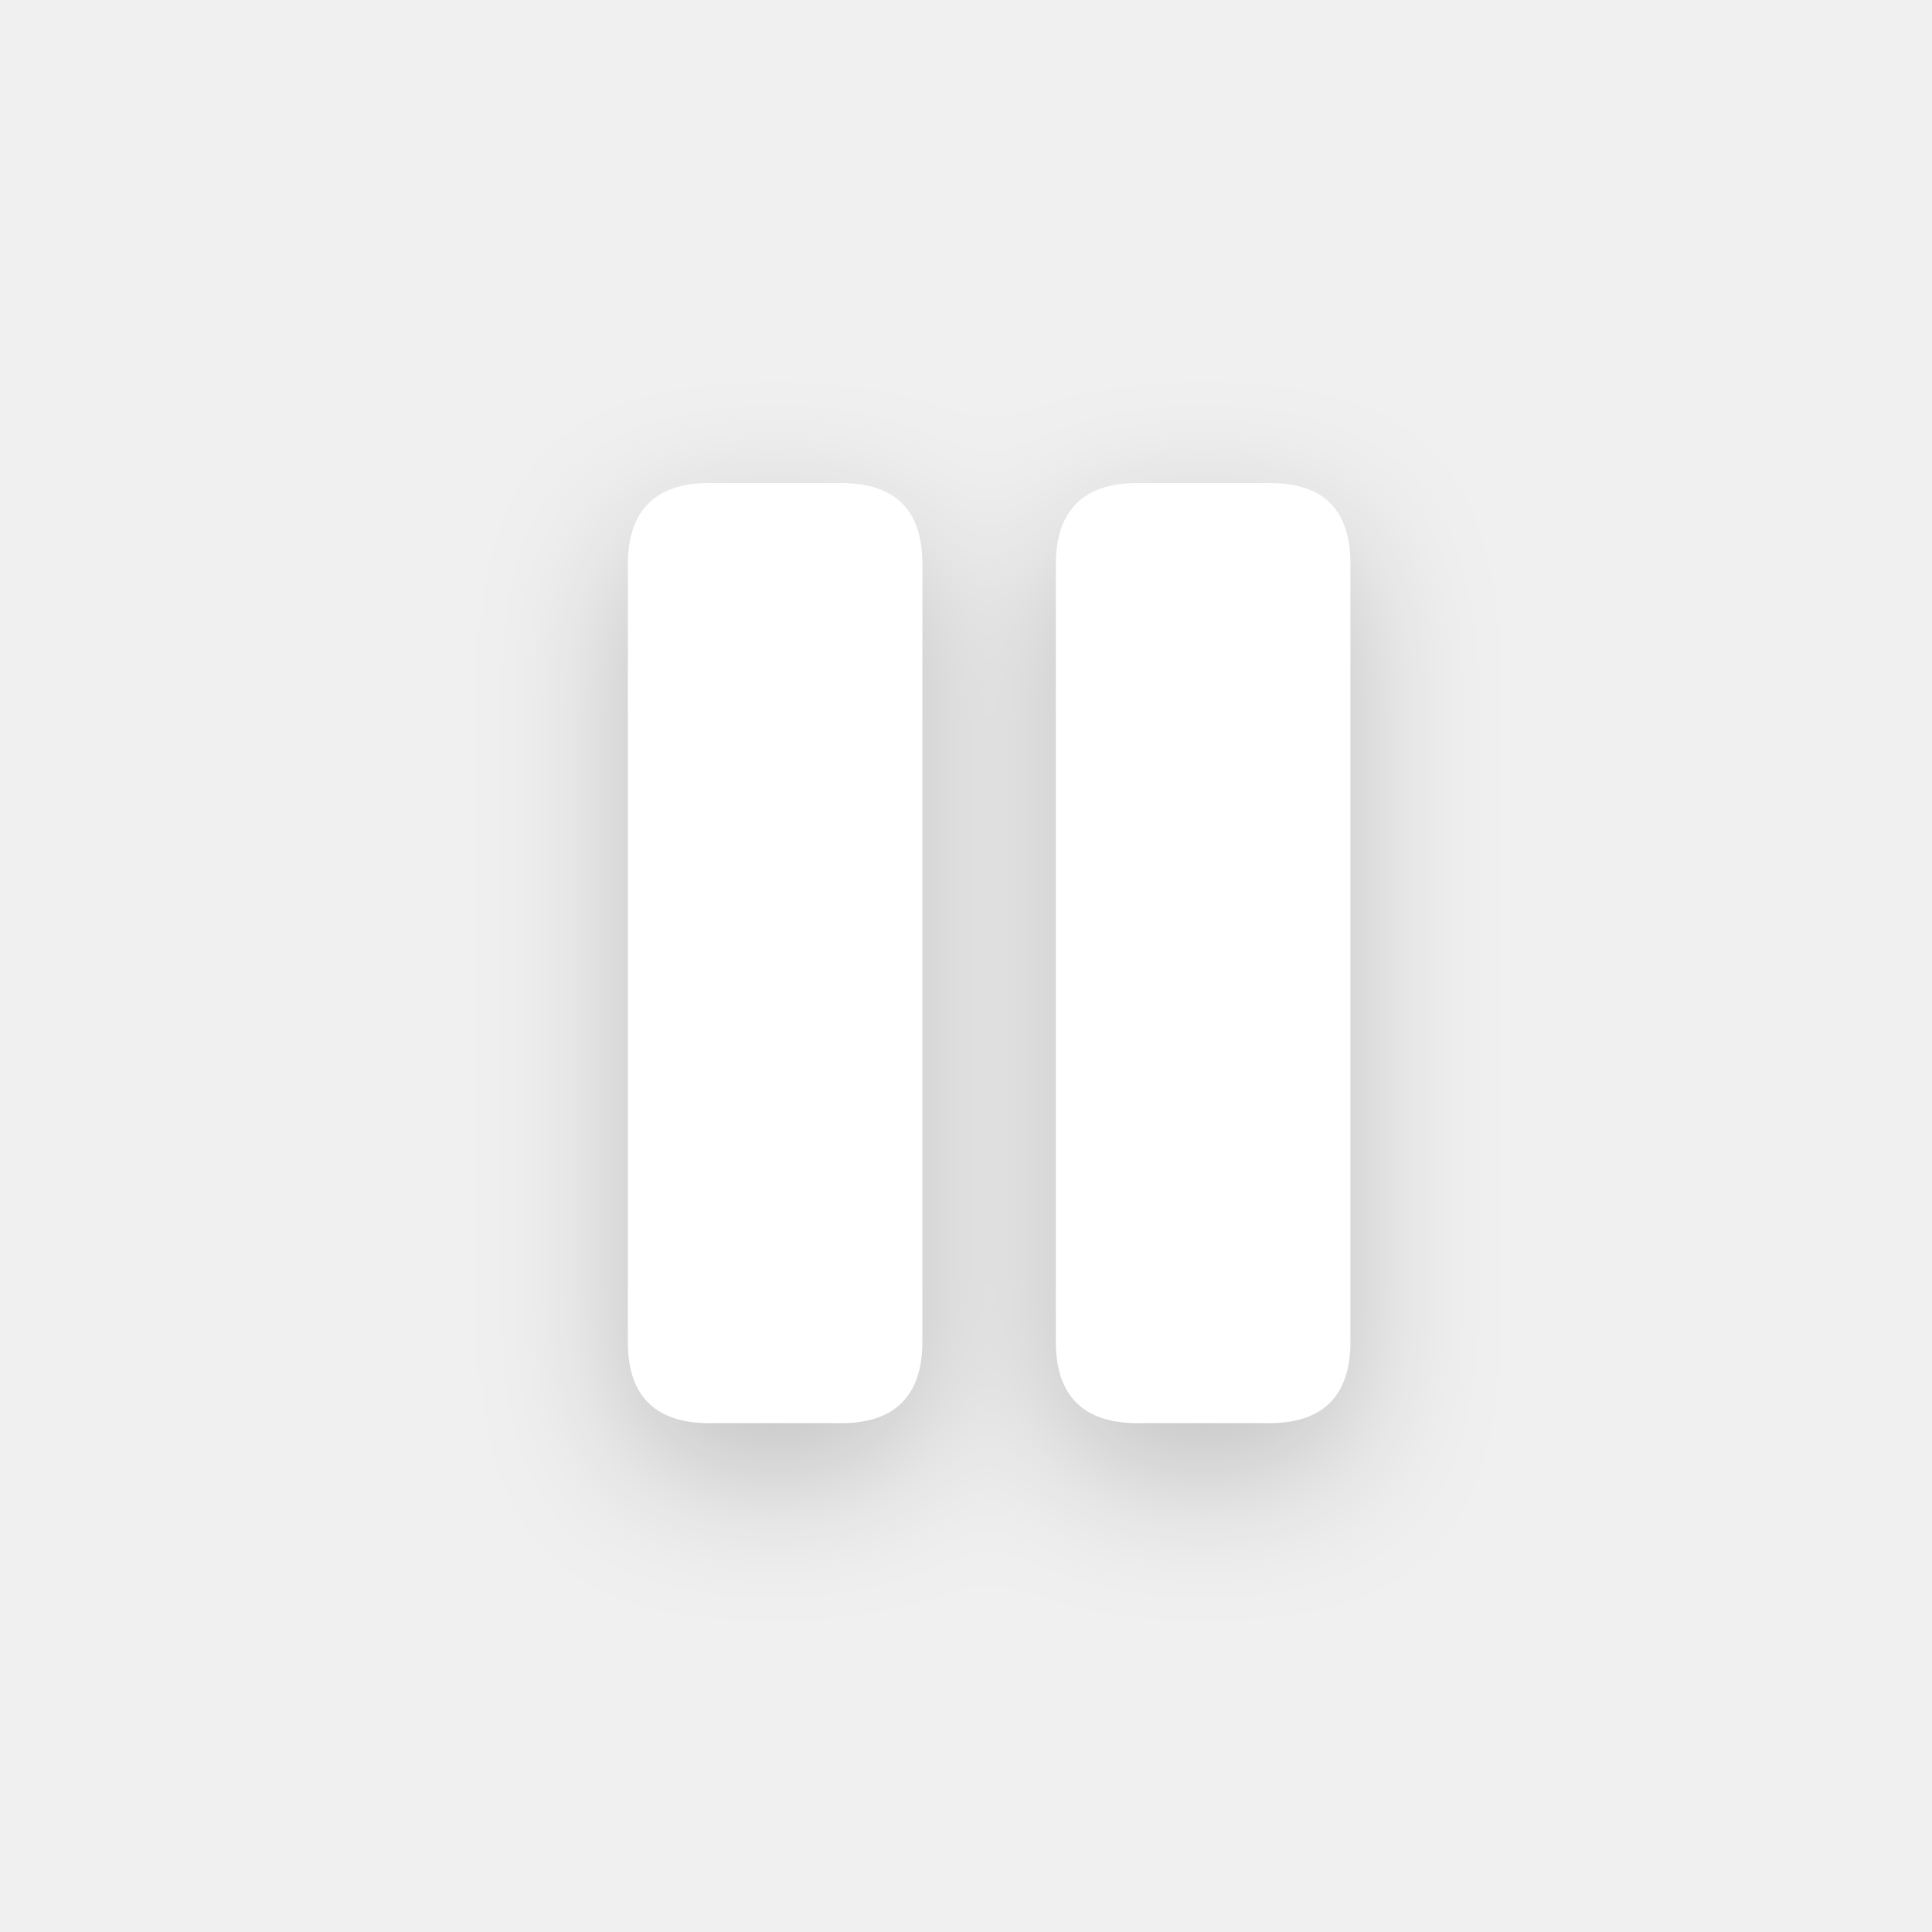
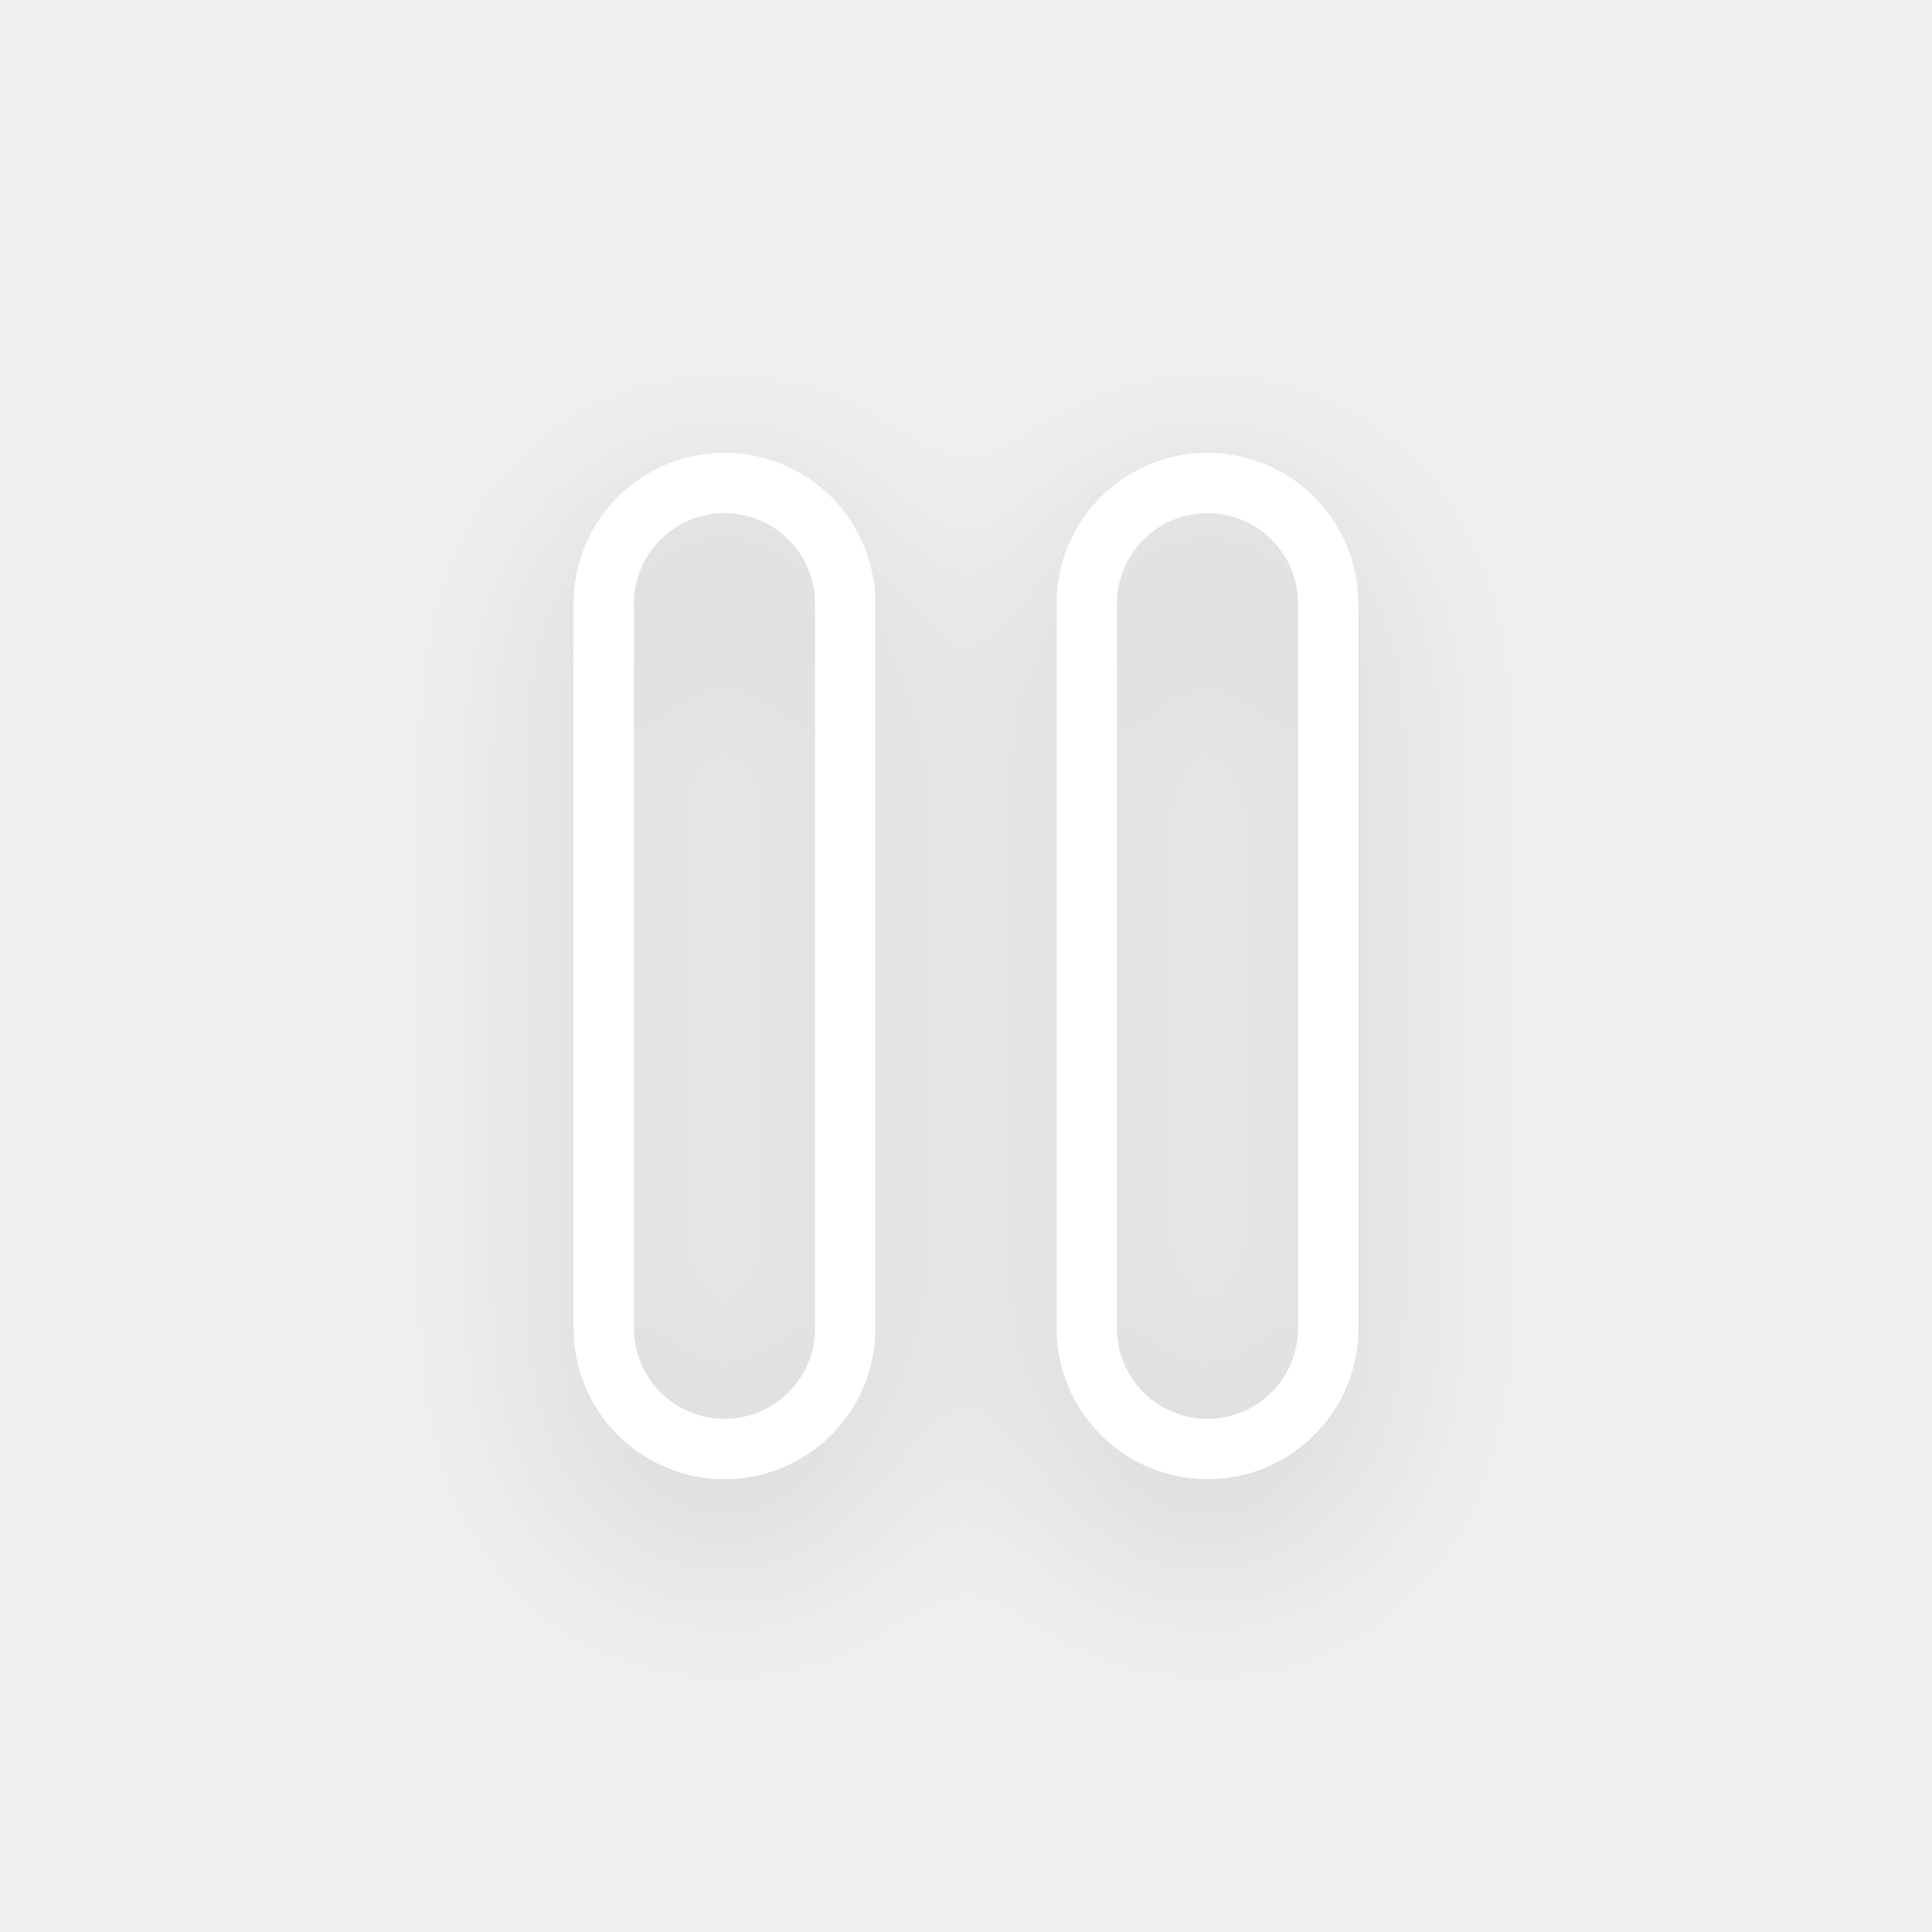
- <svg xmlns="http://www.w3.org/2000/svg" width="40" height="40" viewBox="0 0 40 40" fill="none">
-   <g filter="url(#filter0_bd_718_13646)">
-     <path d="M14.675 29.465H17.425C18.524 29.465 19.097 28.892 19.097 27.783V11.672C19.097 10.545 18.524 10.008 17.425 10H14.675C13.575 10 13 10.573 13 11.672V27.783C12.994 28.892 13.566 29.465 14.675 29.465ZM23.544 29.465H26.285C27.394 29.465 27.959 28.892 27.959 27.783V11.672C27.959 10.545 27.394 10 26.285 10H23.544C22.435 10 21.86 10.573 21.86 11.672V27.783C21.86 28.892 22.429 29.465 23.544 29.465Z" fill="white" />
+ <svg xmlns="http://www.w3.org/2000/svg" width="32" height="32" viewBox="0 0 32 32" fill="none">
+   <g filter="url(#filter0_bd_761_16756)">
+     <path d="M10 10C10 8.895 10.895 8 12 8C13.105 8 14 8.895 14 10V22C14 23.105 13.105 24 12 24C10.895 24 10 23.105 10 22V10Z" stroke="white" />
+     <path d="M18 10C18 8.895 18.895 8 20 8C21.105 8 22 8.895 22 10V22C22 23.105 21.105 24 20 24C18.895 24 18 23.105 18 22V10Z" stroke="white" />
  </g>
  <defs>
-     <filter id="filter0_bd_718_13646" x="-10" y="-10" width="60" height="60" filterUnits="userSpaceOnUse" color-interpolation-filters="sRGB">
+     <filter id="filter0_bd_761_16756" x="-10" y="-10" width="52" height="52" filterUnits="userSpaceOnUse" color-interpolation-filters="sRGB">
      <feFlood flood-opacity="0" result="BackgroundImageFix" />
      <feGaussianBlur in="BackgroundImageFix" stdDeviation="5" />
-       <feComposite in2="SourceAlpha" operator="in" result="effect1_backgroundBlur_718_13646" />
+       <feComposite in2="SourceAlpha" operator="in" result="effect1_backgroundBlur_761_16756" />
      <feColorMatrix in="SourceAlpha" type="matrix" values="0 0 0 0 0 0 0 0 0 0 0 0 0 0 0 0 0 0 127 0" result="hardAlpha" />
      <feOffset dy="1" />
      <feGaussianBlur stdDeviation="1.5" />
      <feColorMatrix type="matrix" values="0 0 0 0 0 0 0 0 0 0 0 0 0 0 0 0 0 0 0.2 0" />
-       <feBlend mode="normal" in2="effect1_backgroundBlur_718_13646" result="effect2_dropShadow_718_13646" />
-       <feBlend mode="normal" in="SourceGraphic" in2="effect2_dropShadow_718_13646" result="shape" />
+       <feBlend mode="normal" in2="effect1_backgroundBlur_761_16756" result="effect2_dropShadow_761_16756" />
+       <feBlend mode="normal" in="SourceGraphic" in2="effect2_dropShadow_761_16756" result="shape" />
    </filter>
  </defs>
</svg>
